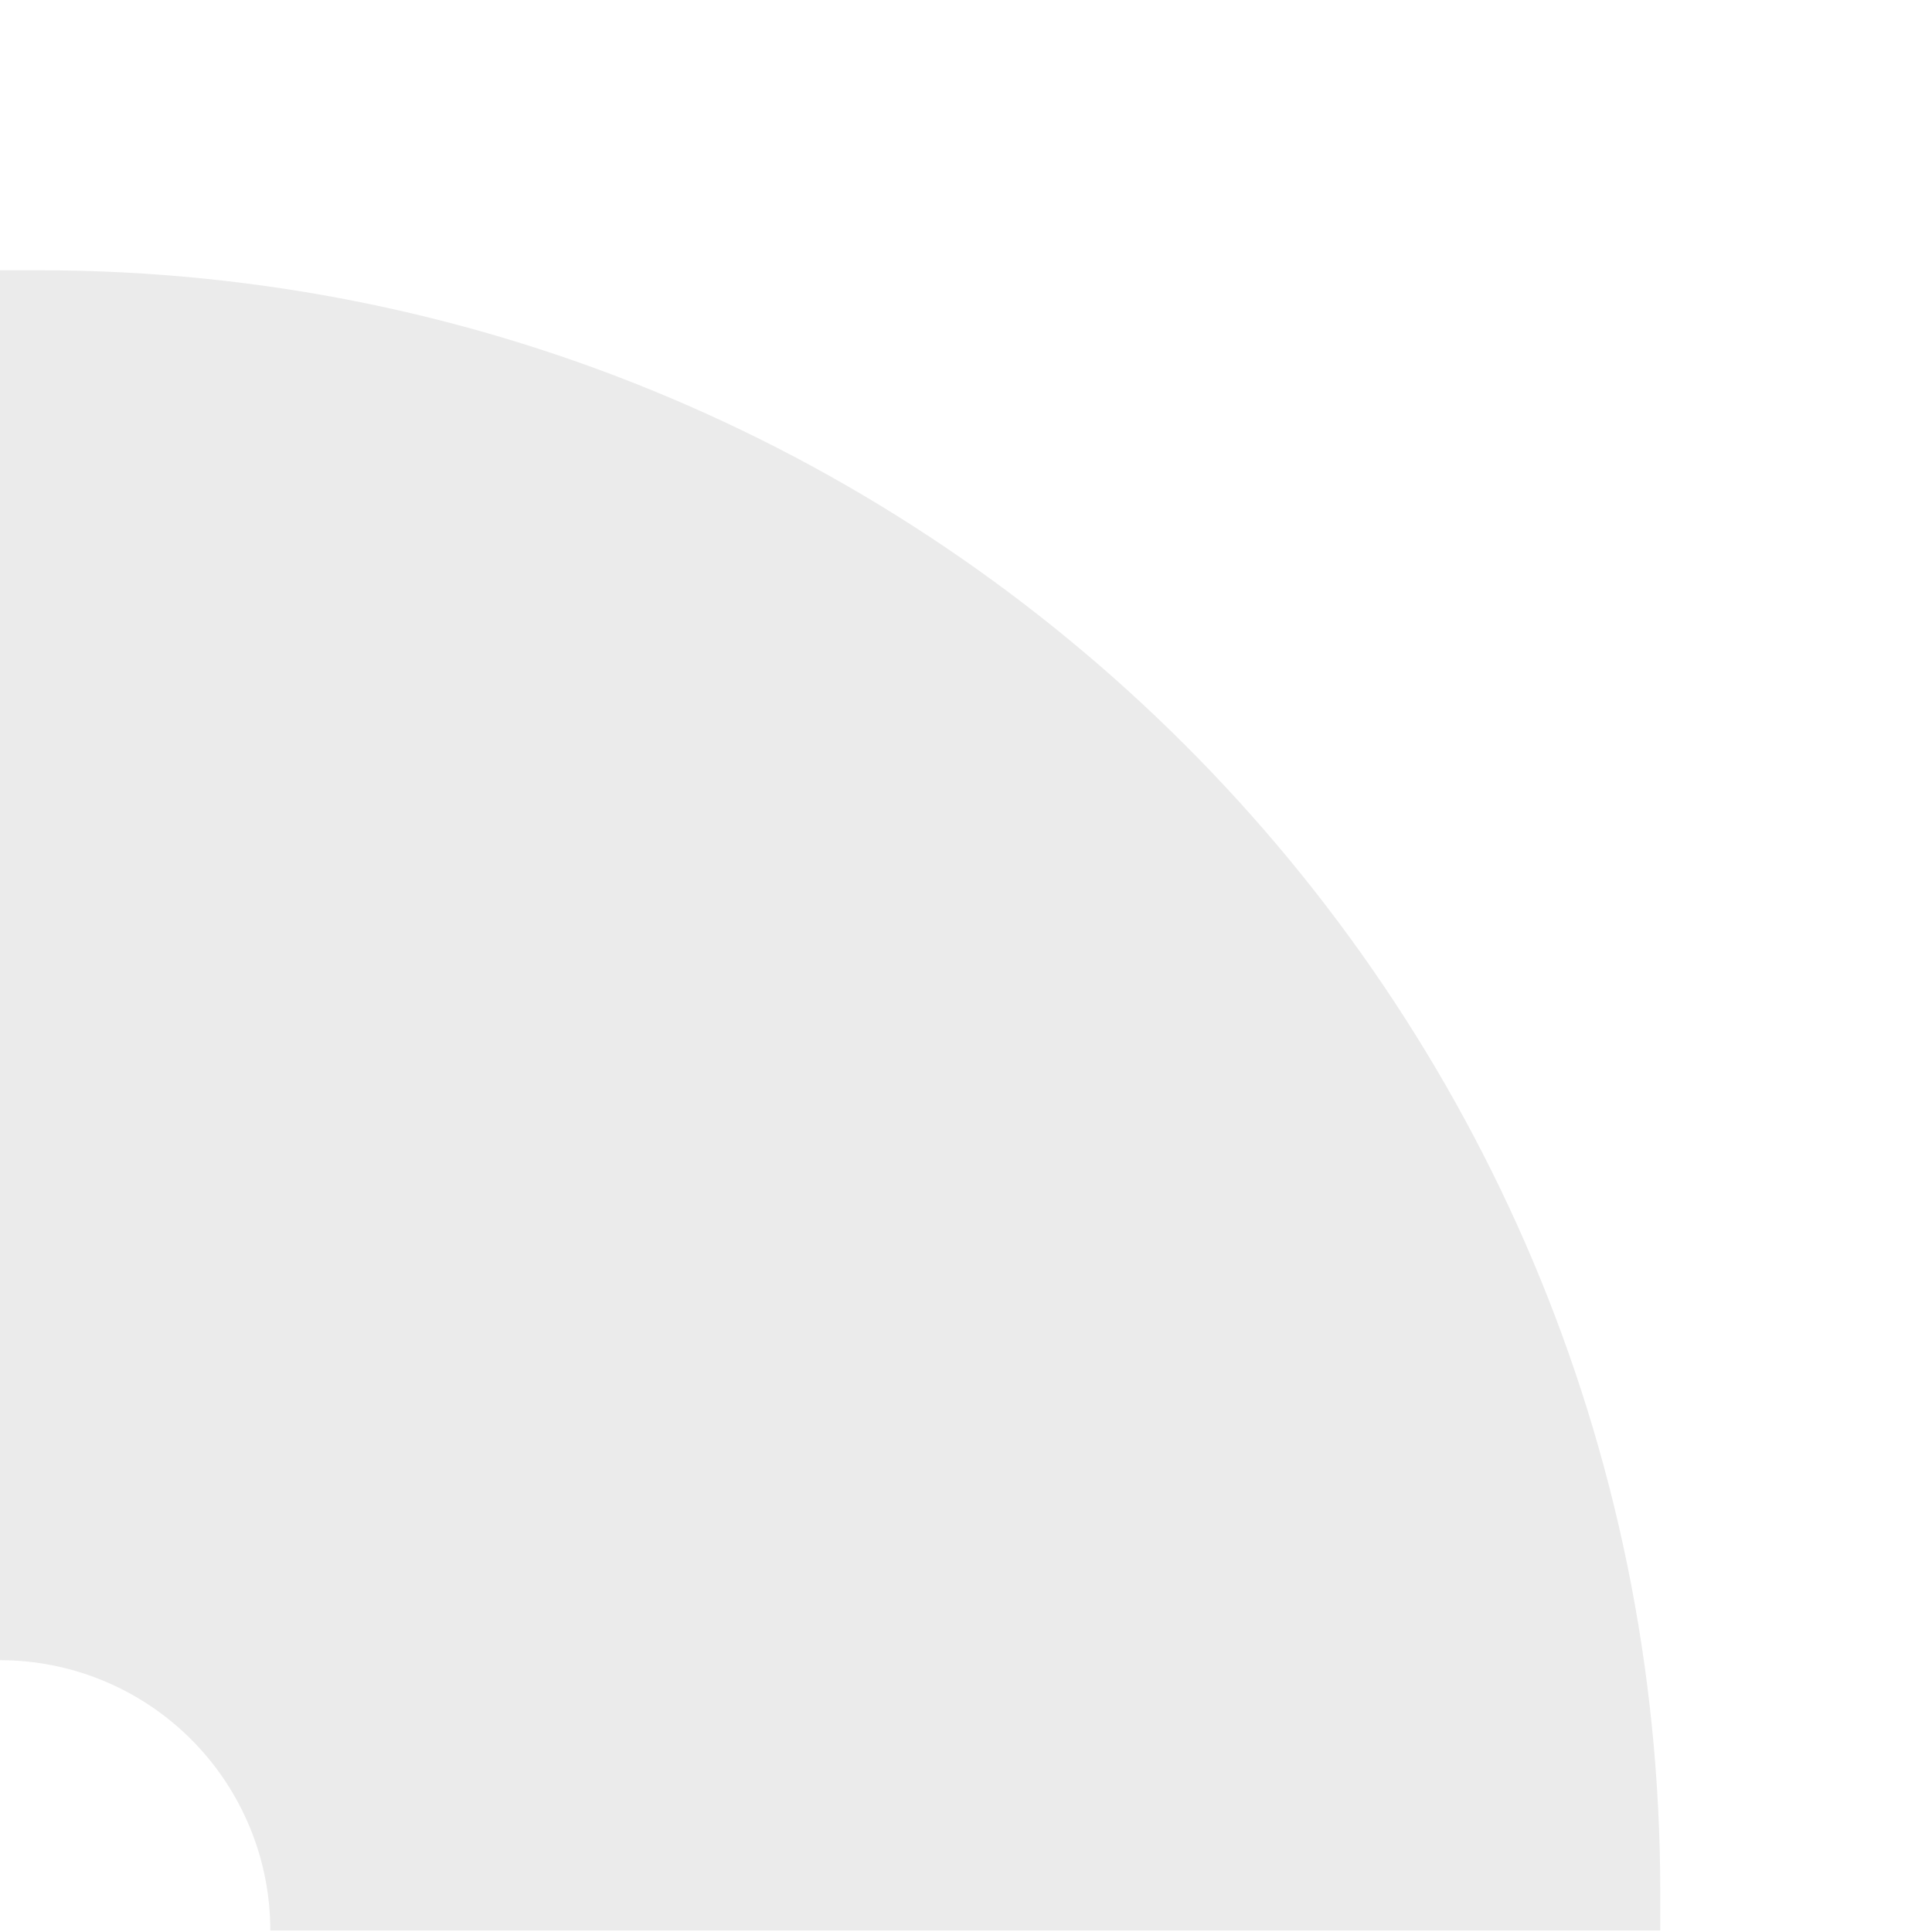
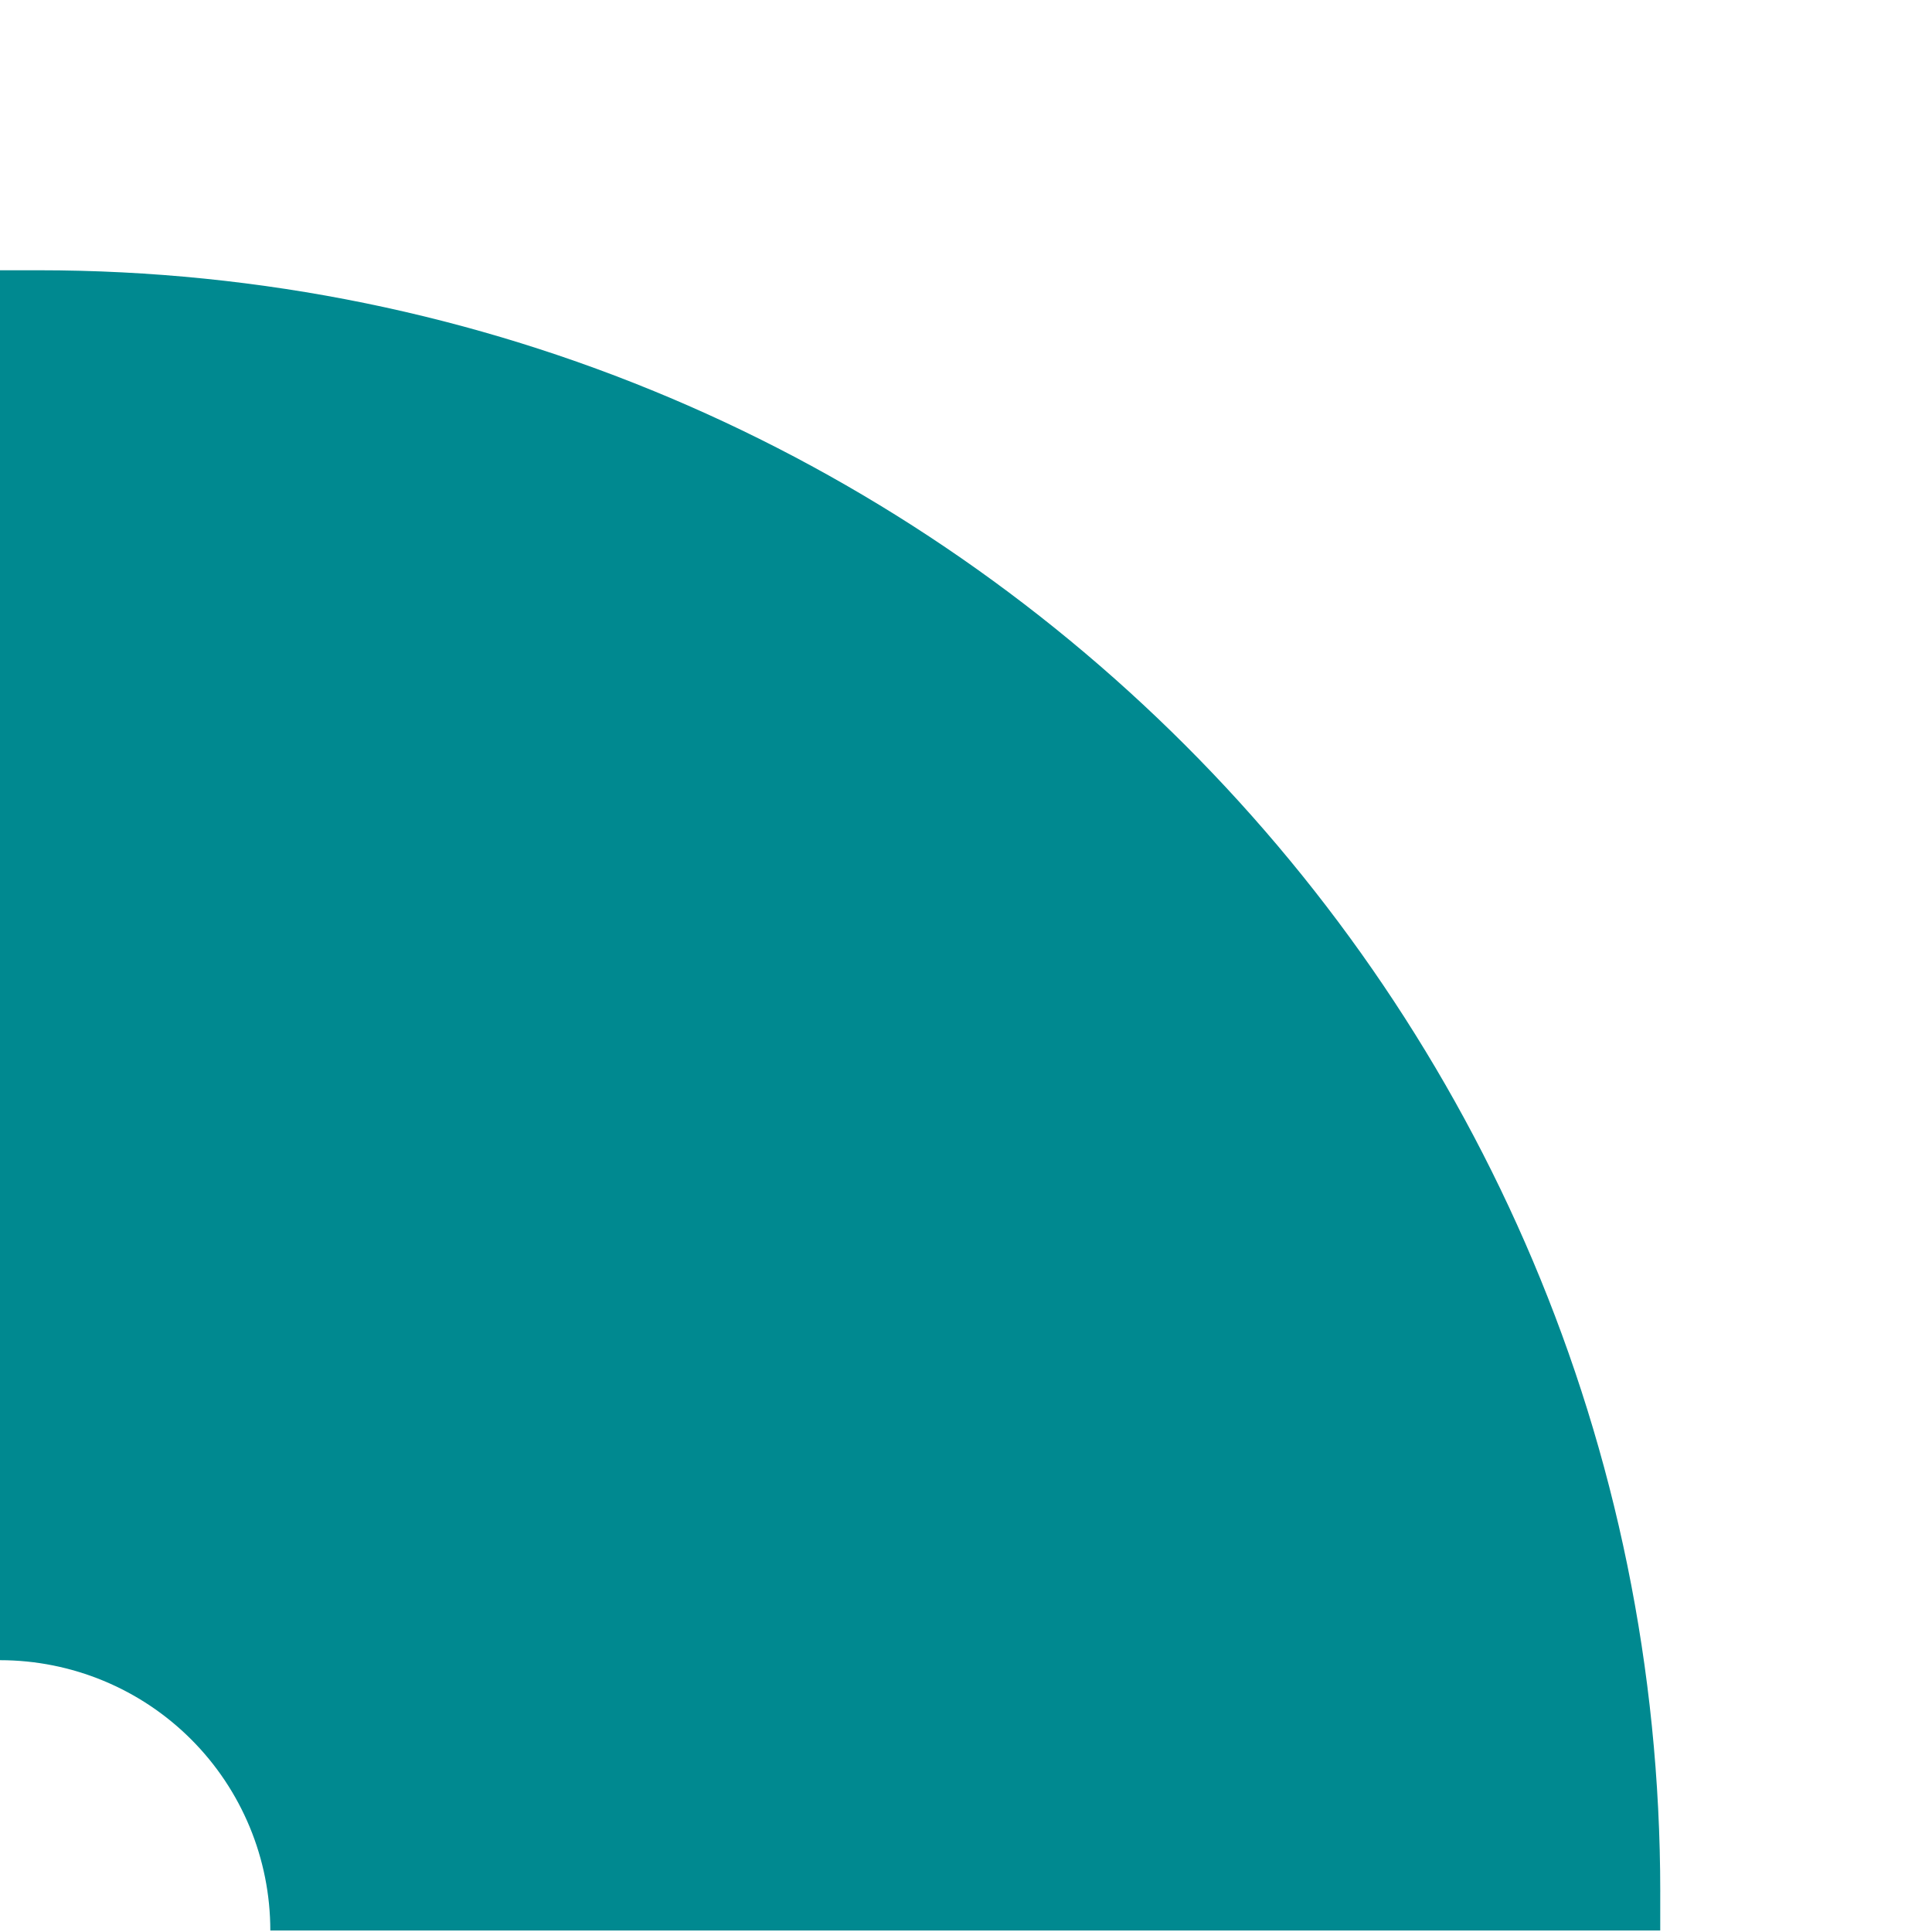
<svg xmlns="http://www.w3.org/2000/svg" viewBox="0 0 591 591" fill-rule="evenodd" clip-rule="evenodd" stroke-linejoin="round" stroke-miterlimit="2">
  <g>
    <g transform="matrix(6.78794 0 0 3.64538 1052.13 -309.857)">
      <path fill="none" d="M-155 85h87v162h-87z" />
      <clipPath id="a">
        <path d="M-155 85h87v162h-87z" />
      </clipPath>
      <g clip-path="url(#a)">
        <g>
-           <path d="M-80.18 243.759c0-75.154-32.72-136.08-73.08-136.08H-155v116.635c3.23 0 6.33 2.39 8.614 6.645 2.285 4.254 3.568 10.026 3.568 16.04h62.637v-3.24z" fill="#ebebeb" />
+           <path d="M-80.18 243.759c0-75.154-32.72-136.08-73.08-136.08H-155v116.635c3.23 0 6.33 2.39 8.614 6.645 2.285 4.254 3.568 10.026 3.568 16.04h62.637v-3.24z" fill="#008990" />
        </g>
      </g>
    </g>
  </g>
</svg>
